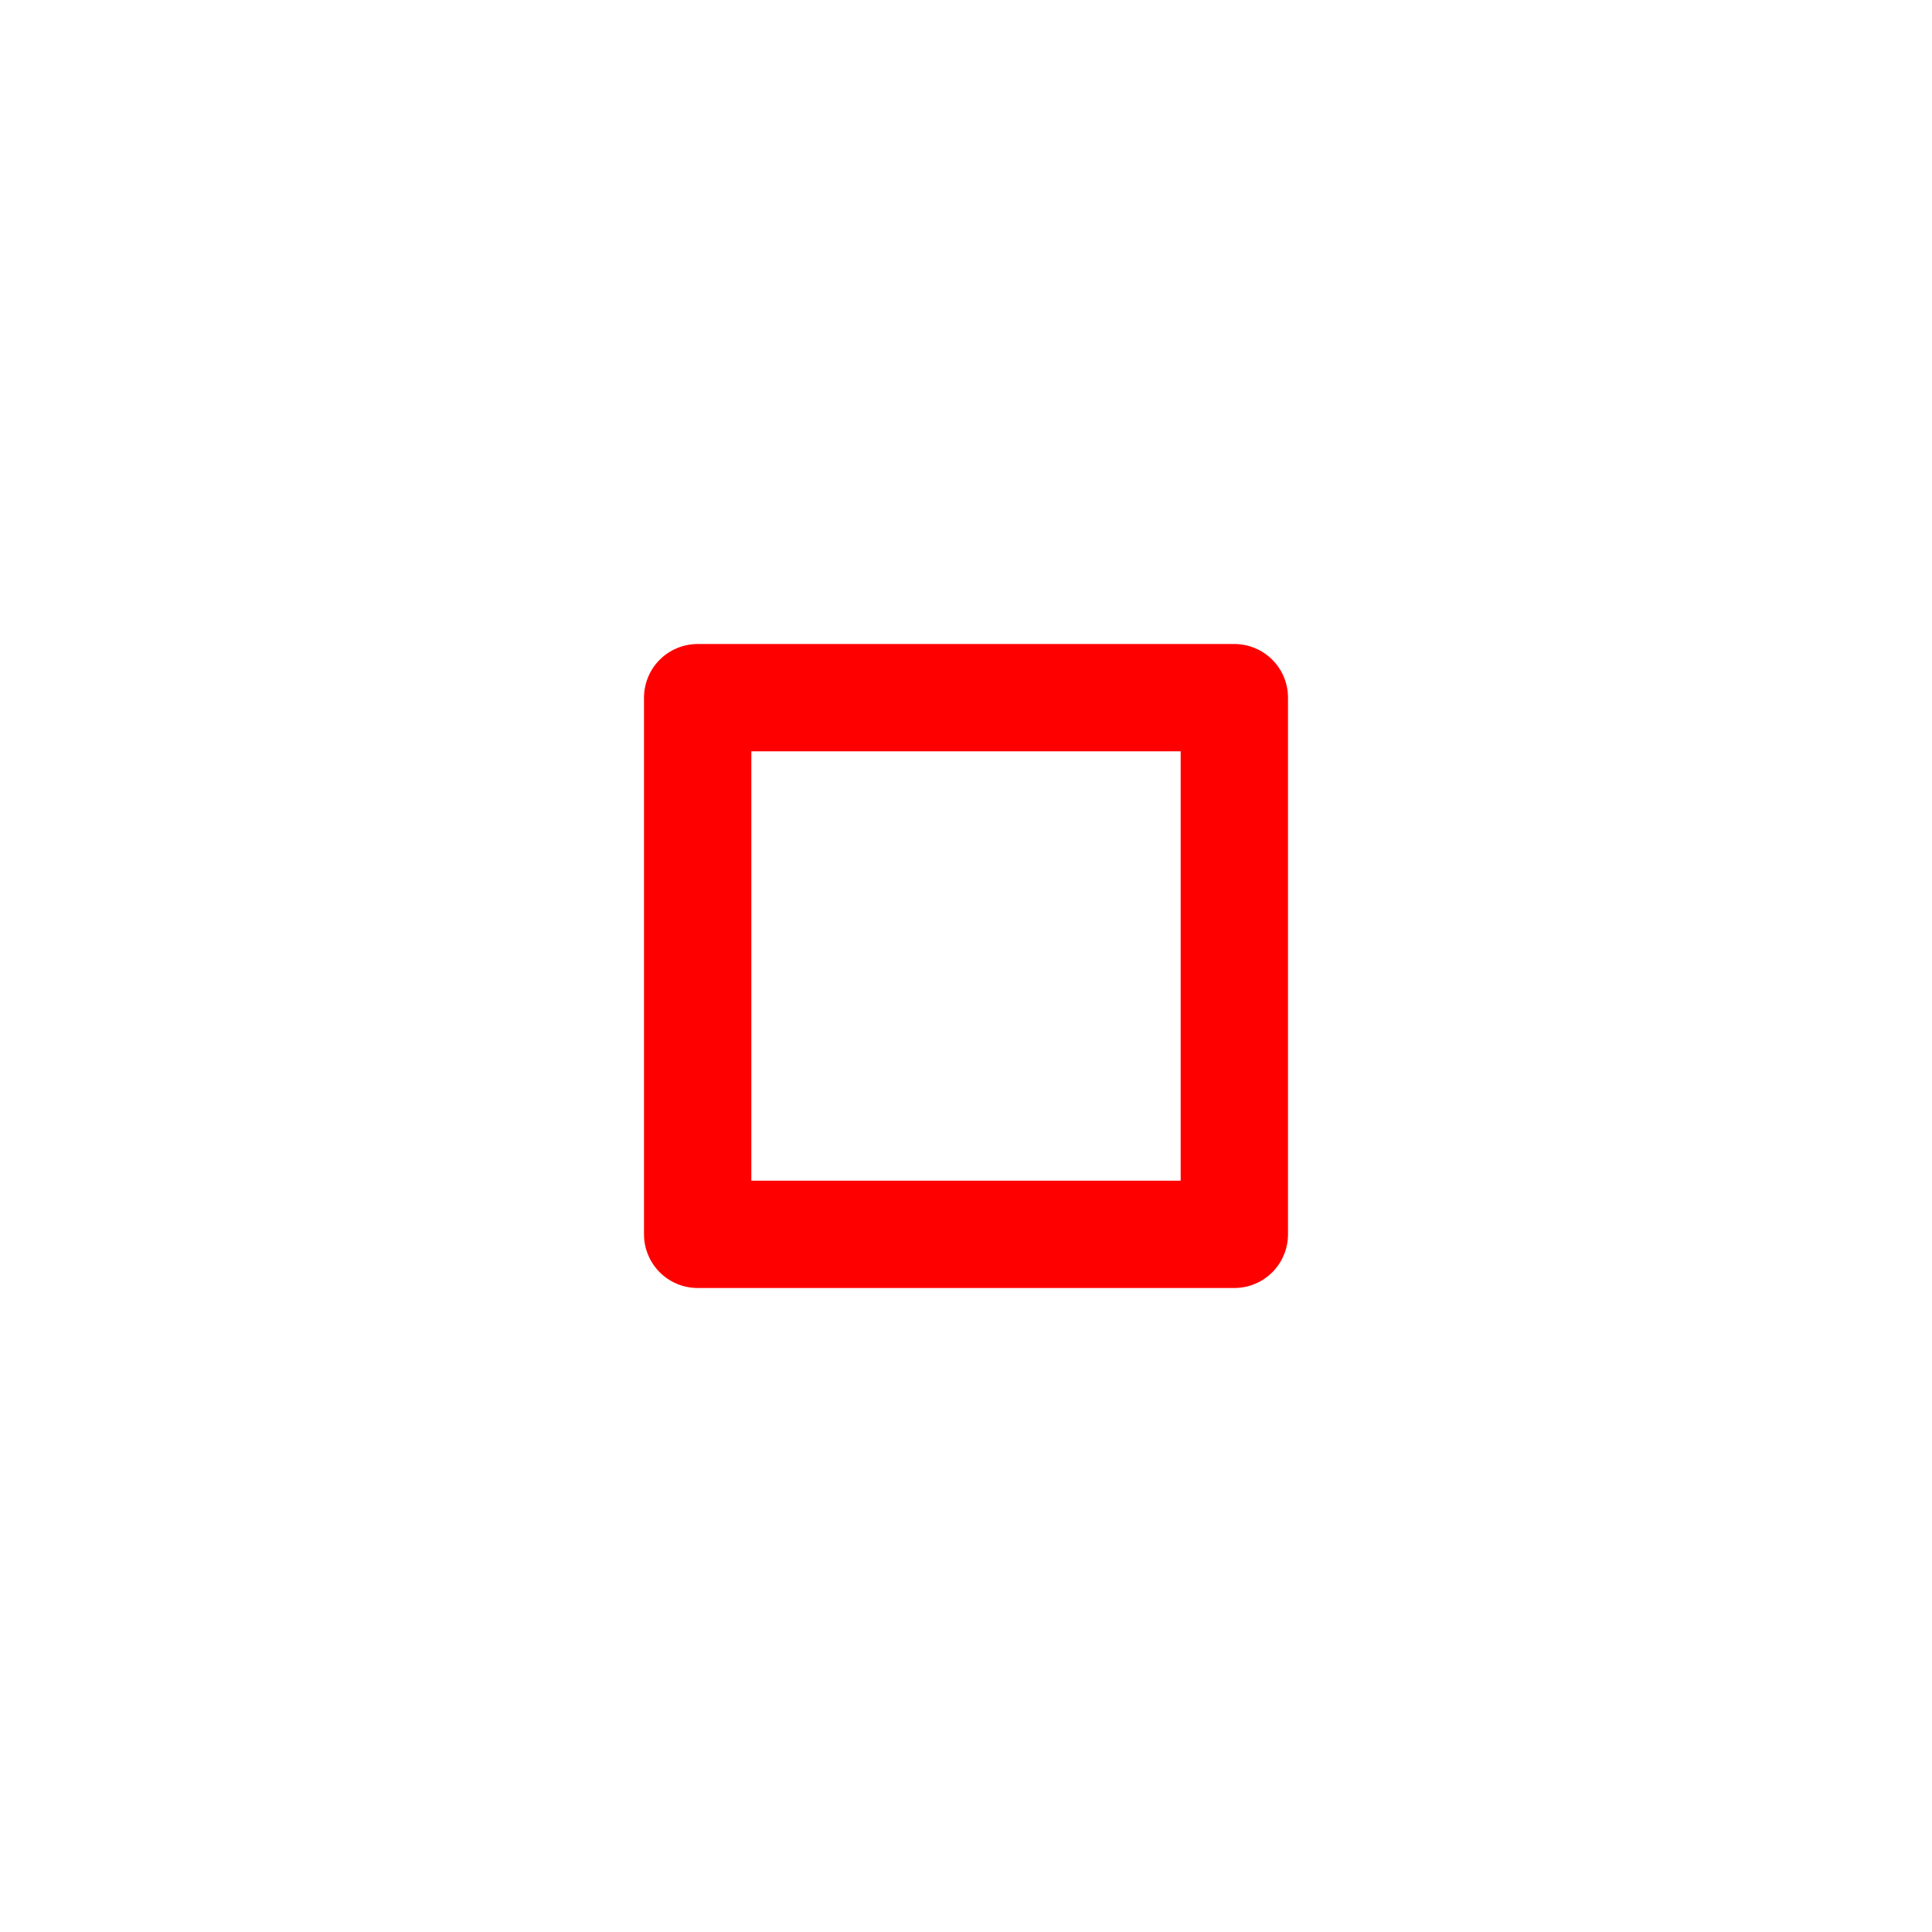
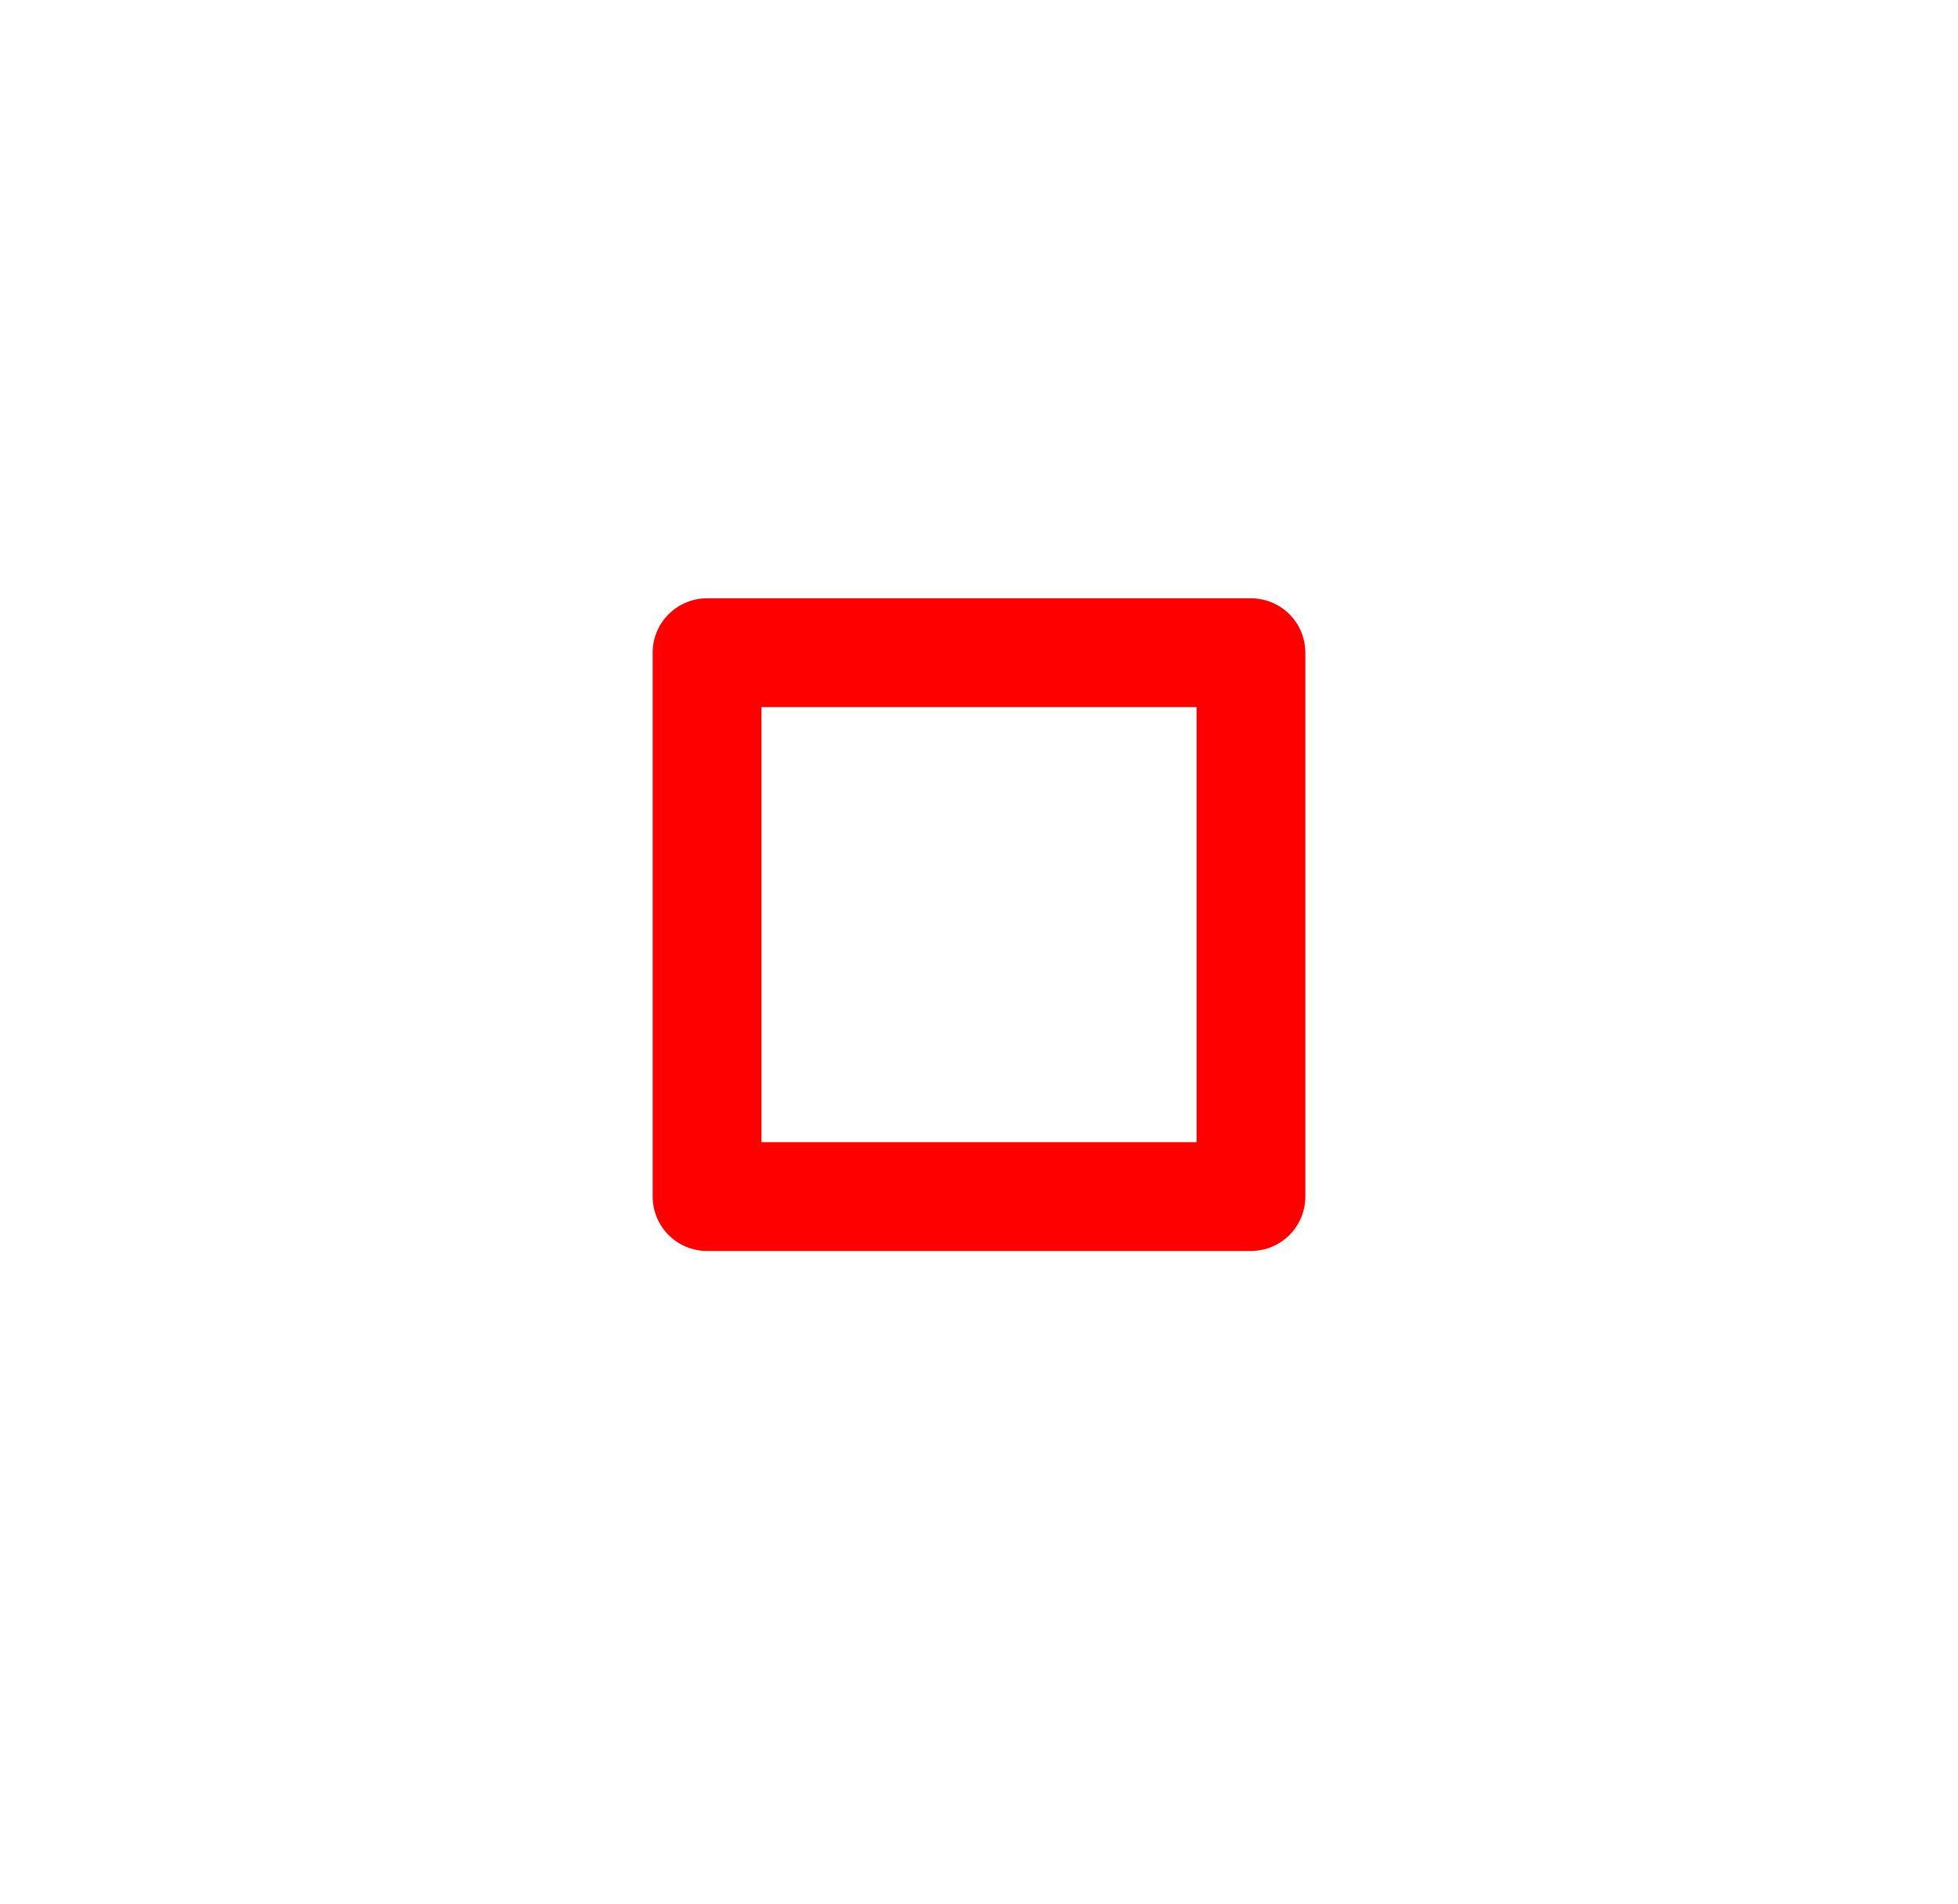
- <svg xmlns="http://www.w3.org/2000/svg" height="36.000" viewBox="-13.000 -13.000 36.000 36.000" width="36.000">
+ <svg xmlns="http://www.w3.org/2000/svg" height="35.000" viewBox="-13.000 -22.000 36.000 35.000" width="36.000">
  <line fill="none" stroke="none" stroke-linecap="round" stroke-width="2.0" x1="0.0" x2="0.0" y1="0.0" y2="0.0" />
  <polygon fill="none" fill-rule="evenodd" points="0.0,0.0 0.0,0.0 0.0,0.0" stroke-linejoin="round" />
-   <polyline fill="none" points="0.0,-0.0 10.0,-0.0 10.0,10.0 0.0,10 -1.8369701987210296e-15,1.7763568394002505e-15" stroke="#f00" stroke-linecap="round" stroke-linejoin="round" stroke-width="2.0" />
+   <polyline fill="none" points="0.0,-0.0 6.123233995736766e-16,-10.0 10.0,-10.0 10.0,-0.0 0.0,1.2246467991473533e-15" stroke="#f00" stroke-linecap="round" stroke-linejoin="round" stroke-width="2.0" />
</svg>
